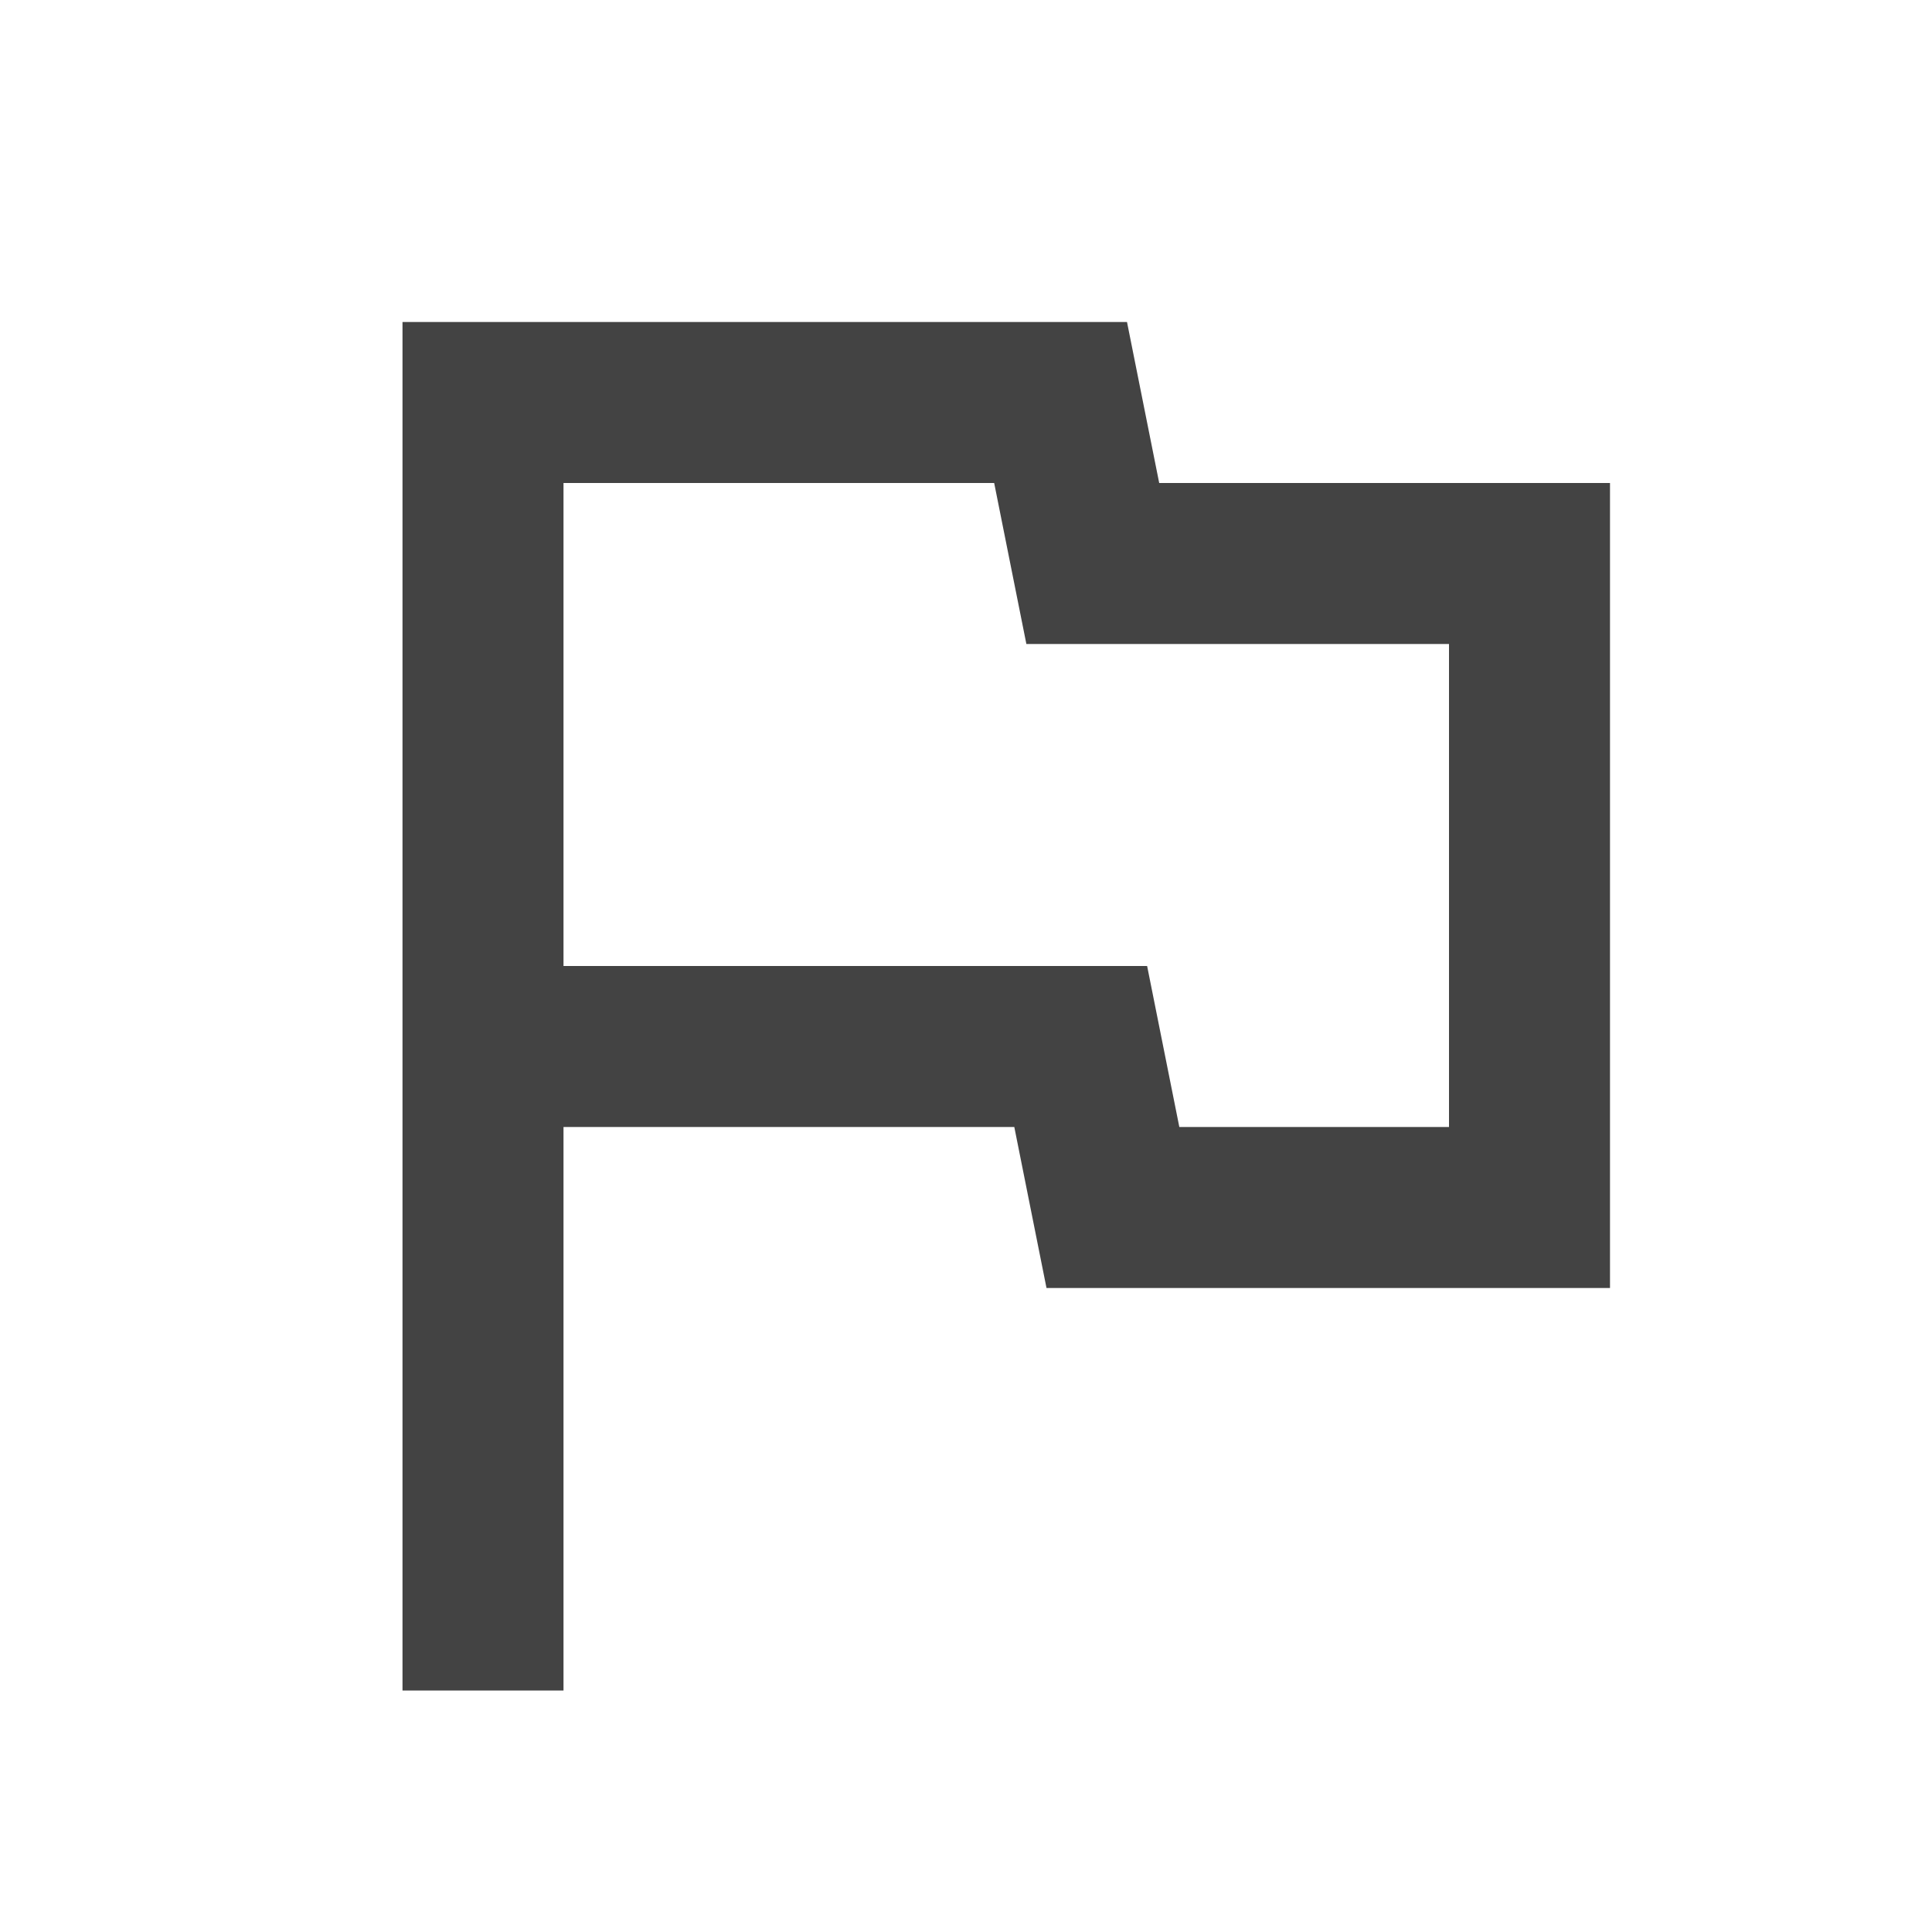
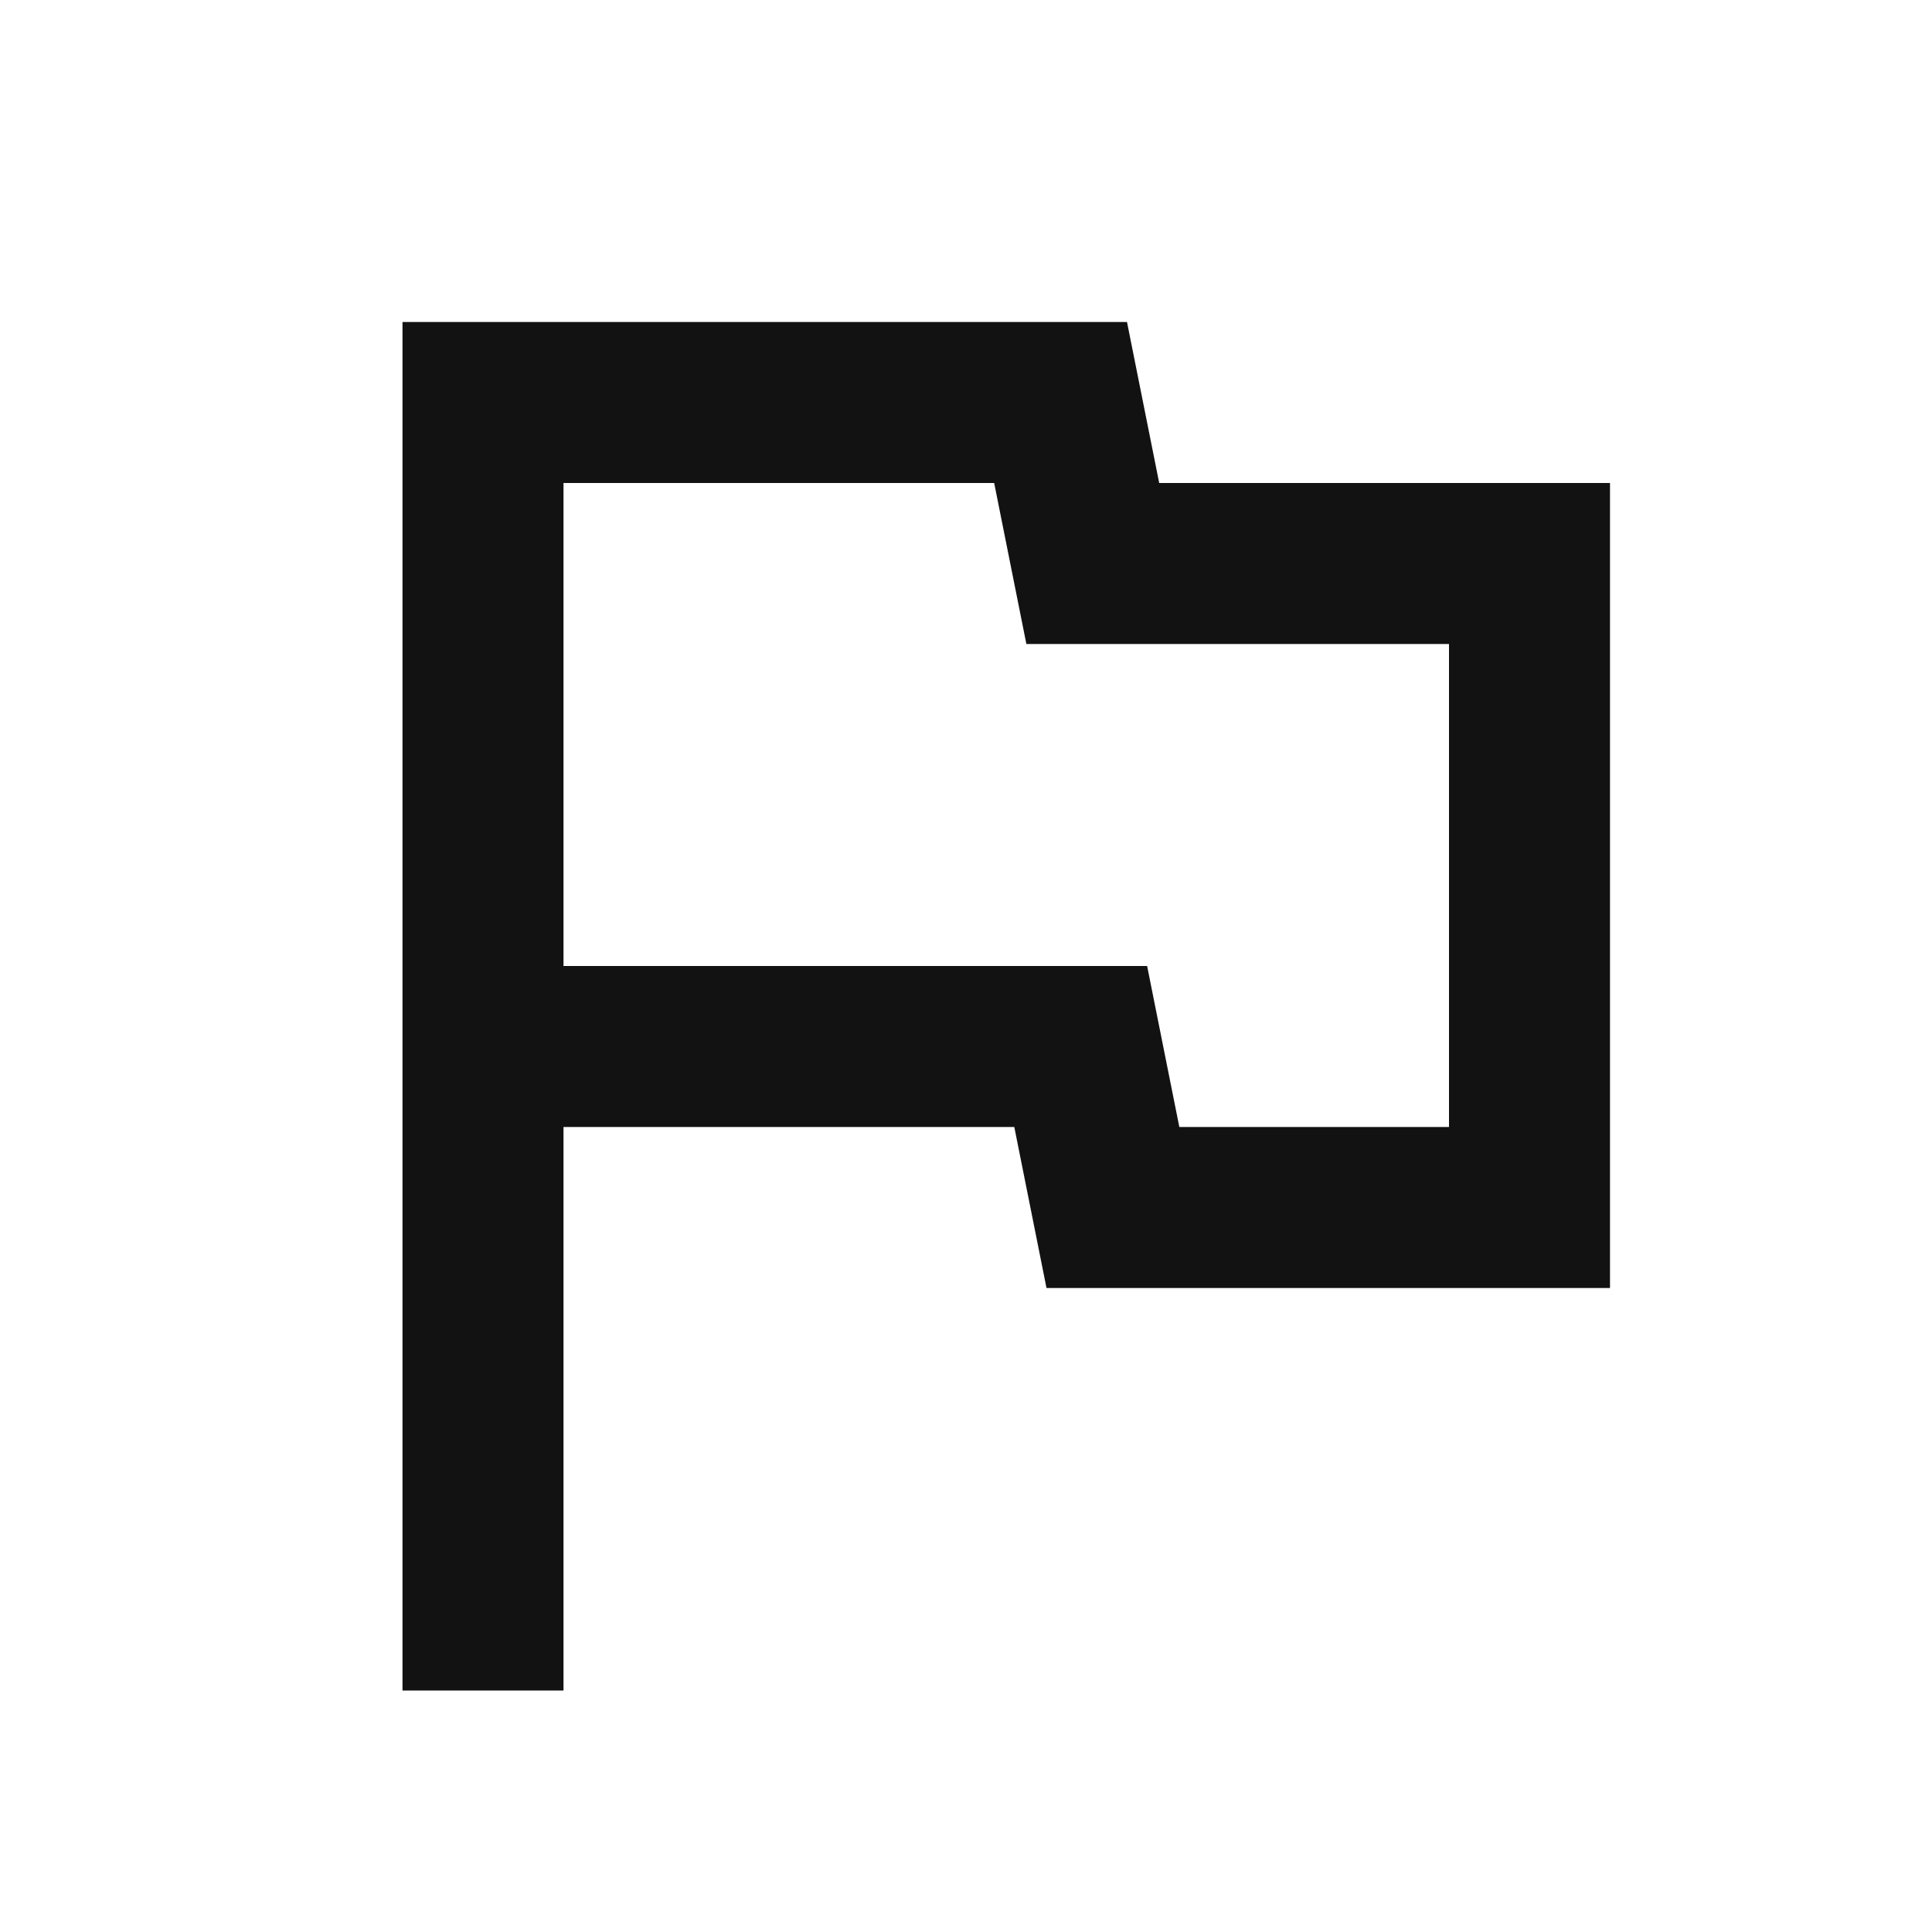
- <svg xmlns="http://www.w3.org/2000/svg" height="24px" viewBox="0 -960 960 960" width="24px" fill="#434343">
+ <svg xmlns="http://www.w3.org/2000/svg" height="24px" viewBox="0 -960 960 960" width="24px" fill="#121212">
  <path d="M200-120v-680h360l16 80h224v400H520l-16-80H280v280h-80Zm300-440Zm86 160h134v-240H510l-16-80H280v240h290l16 80Z" />
</svg>
